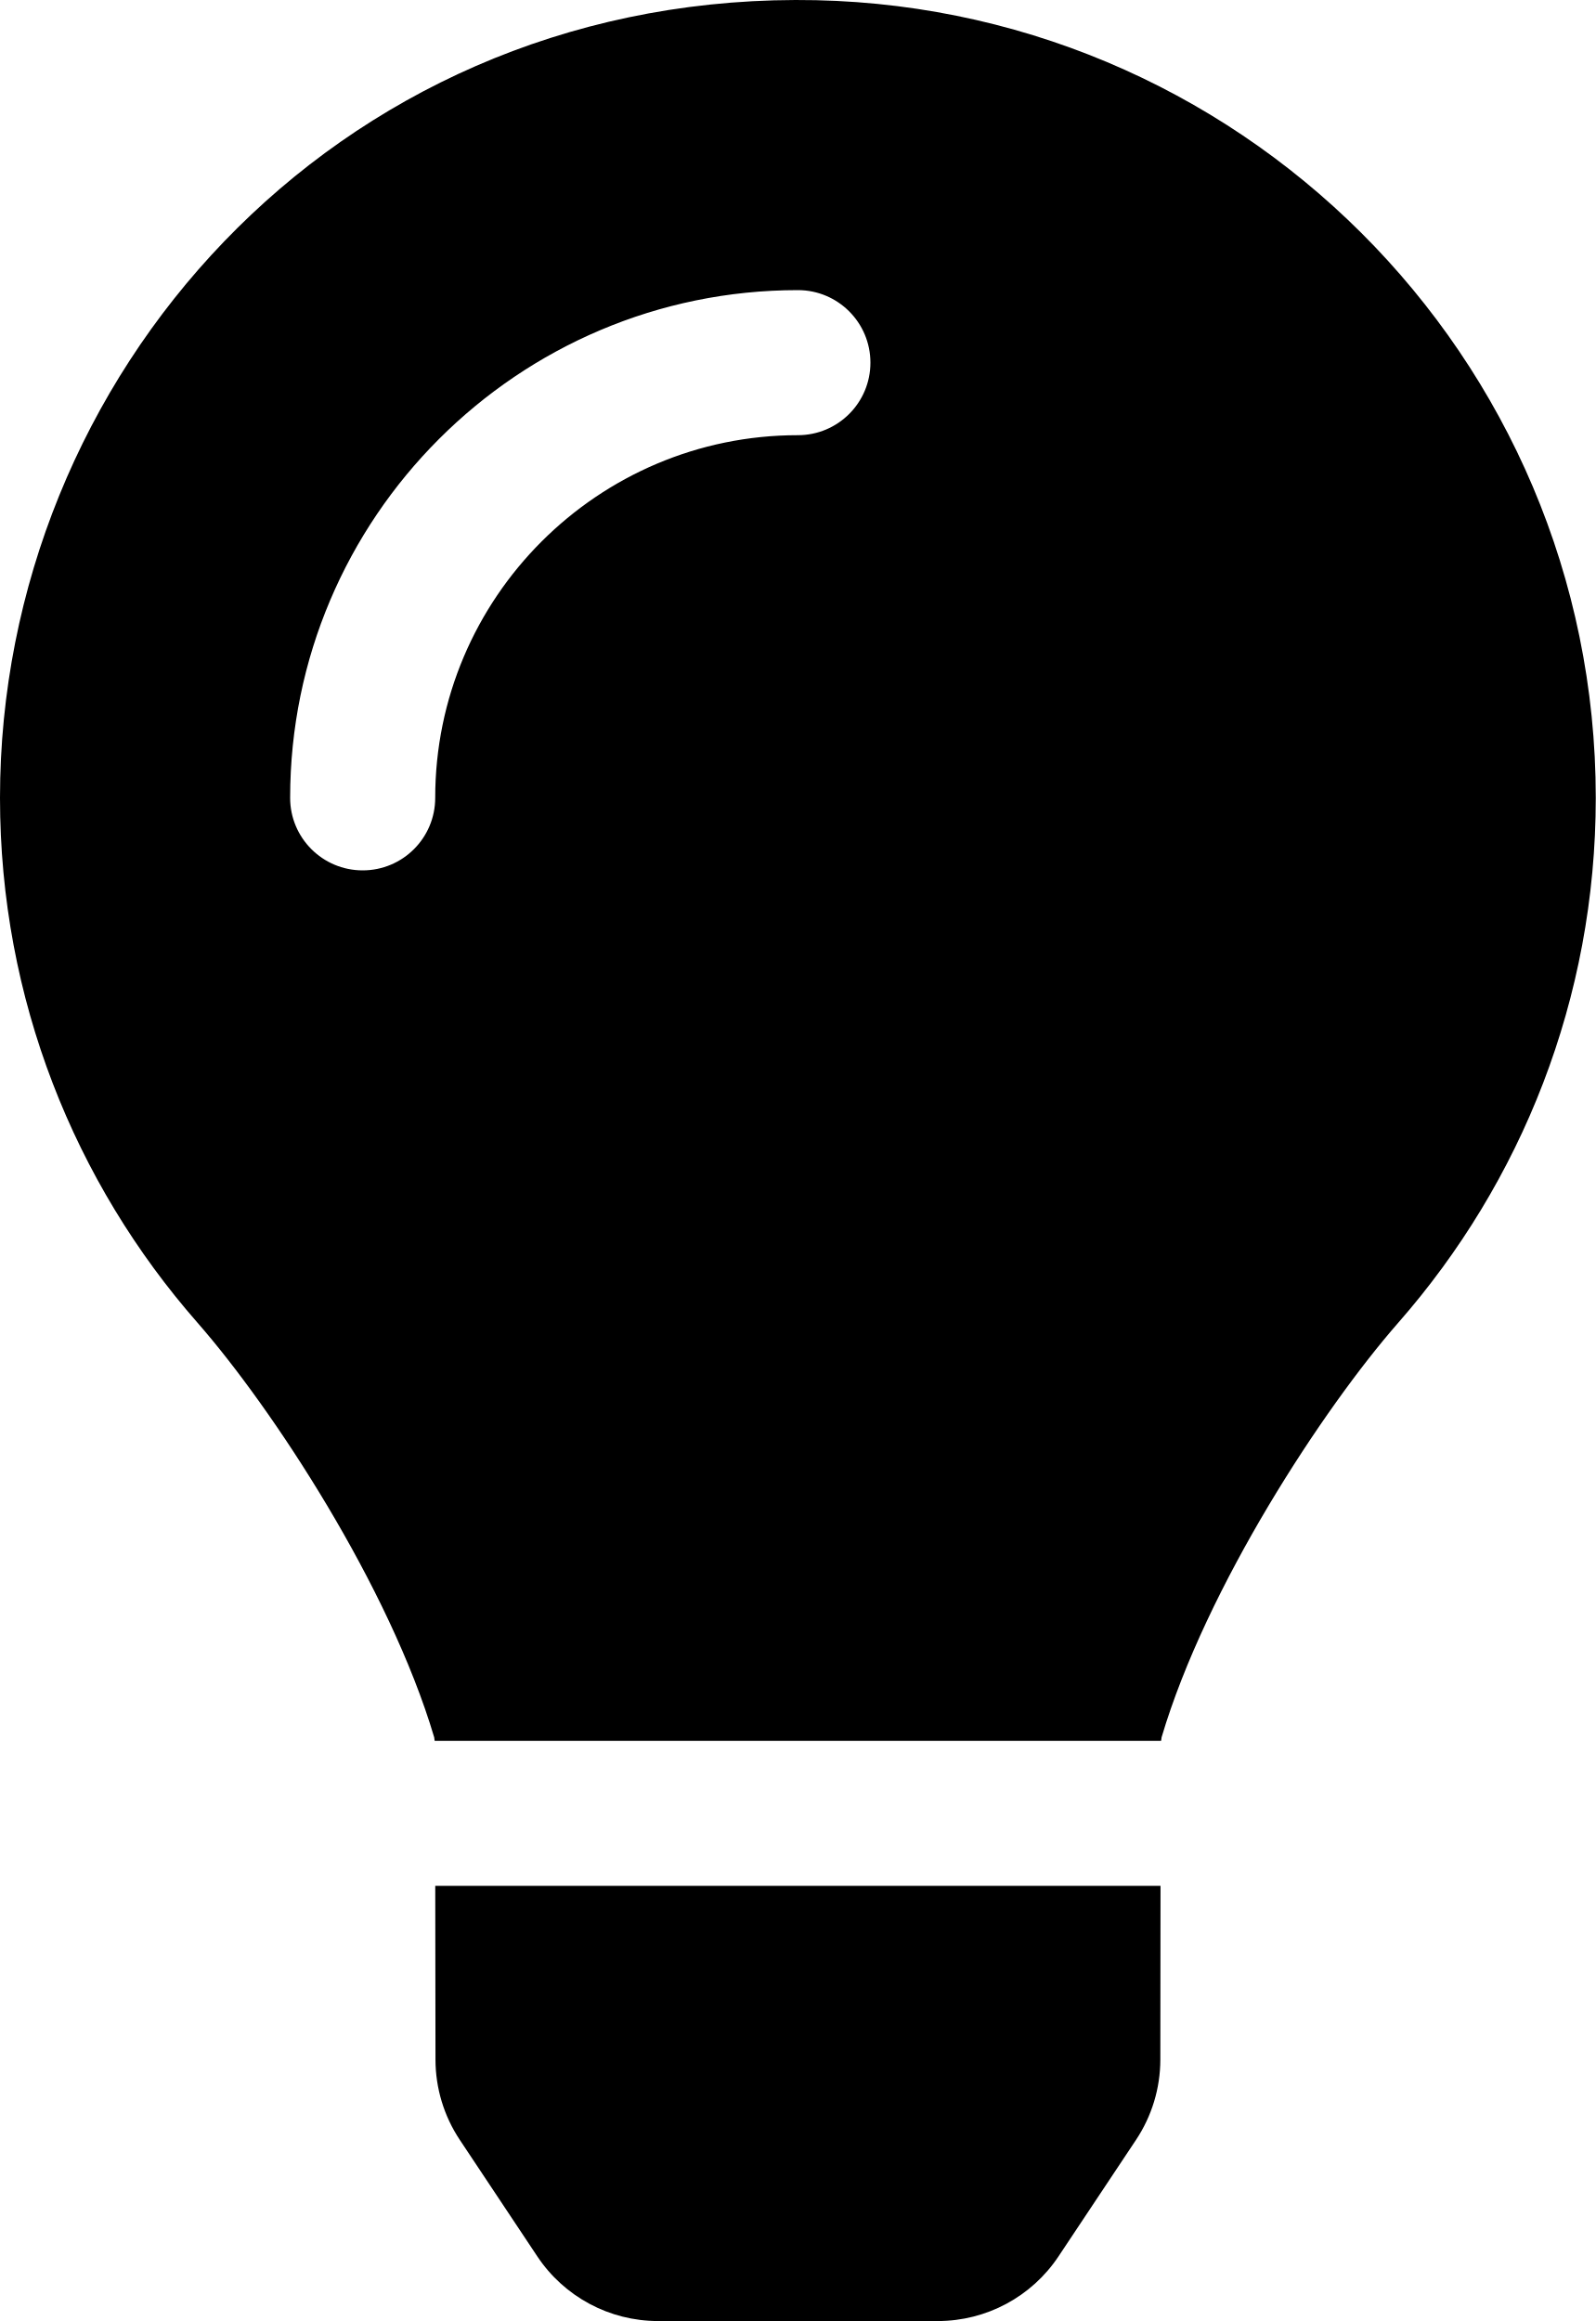
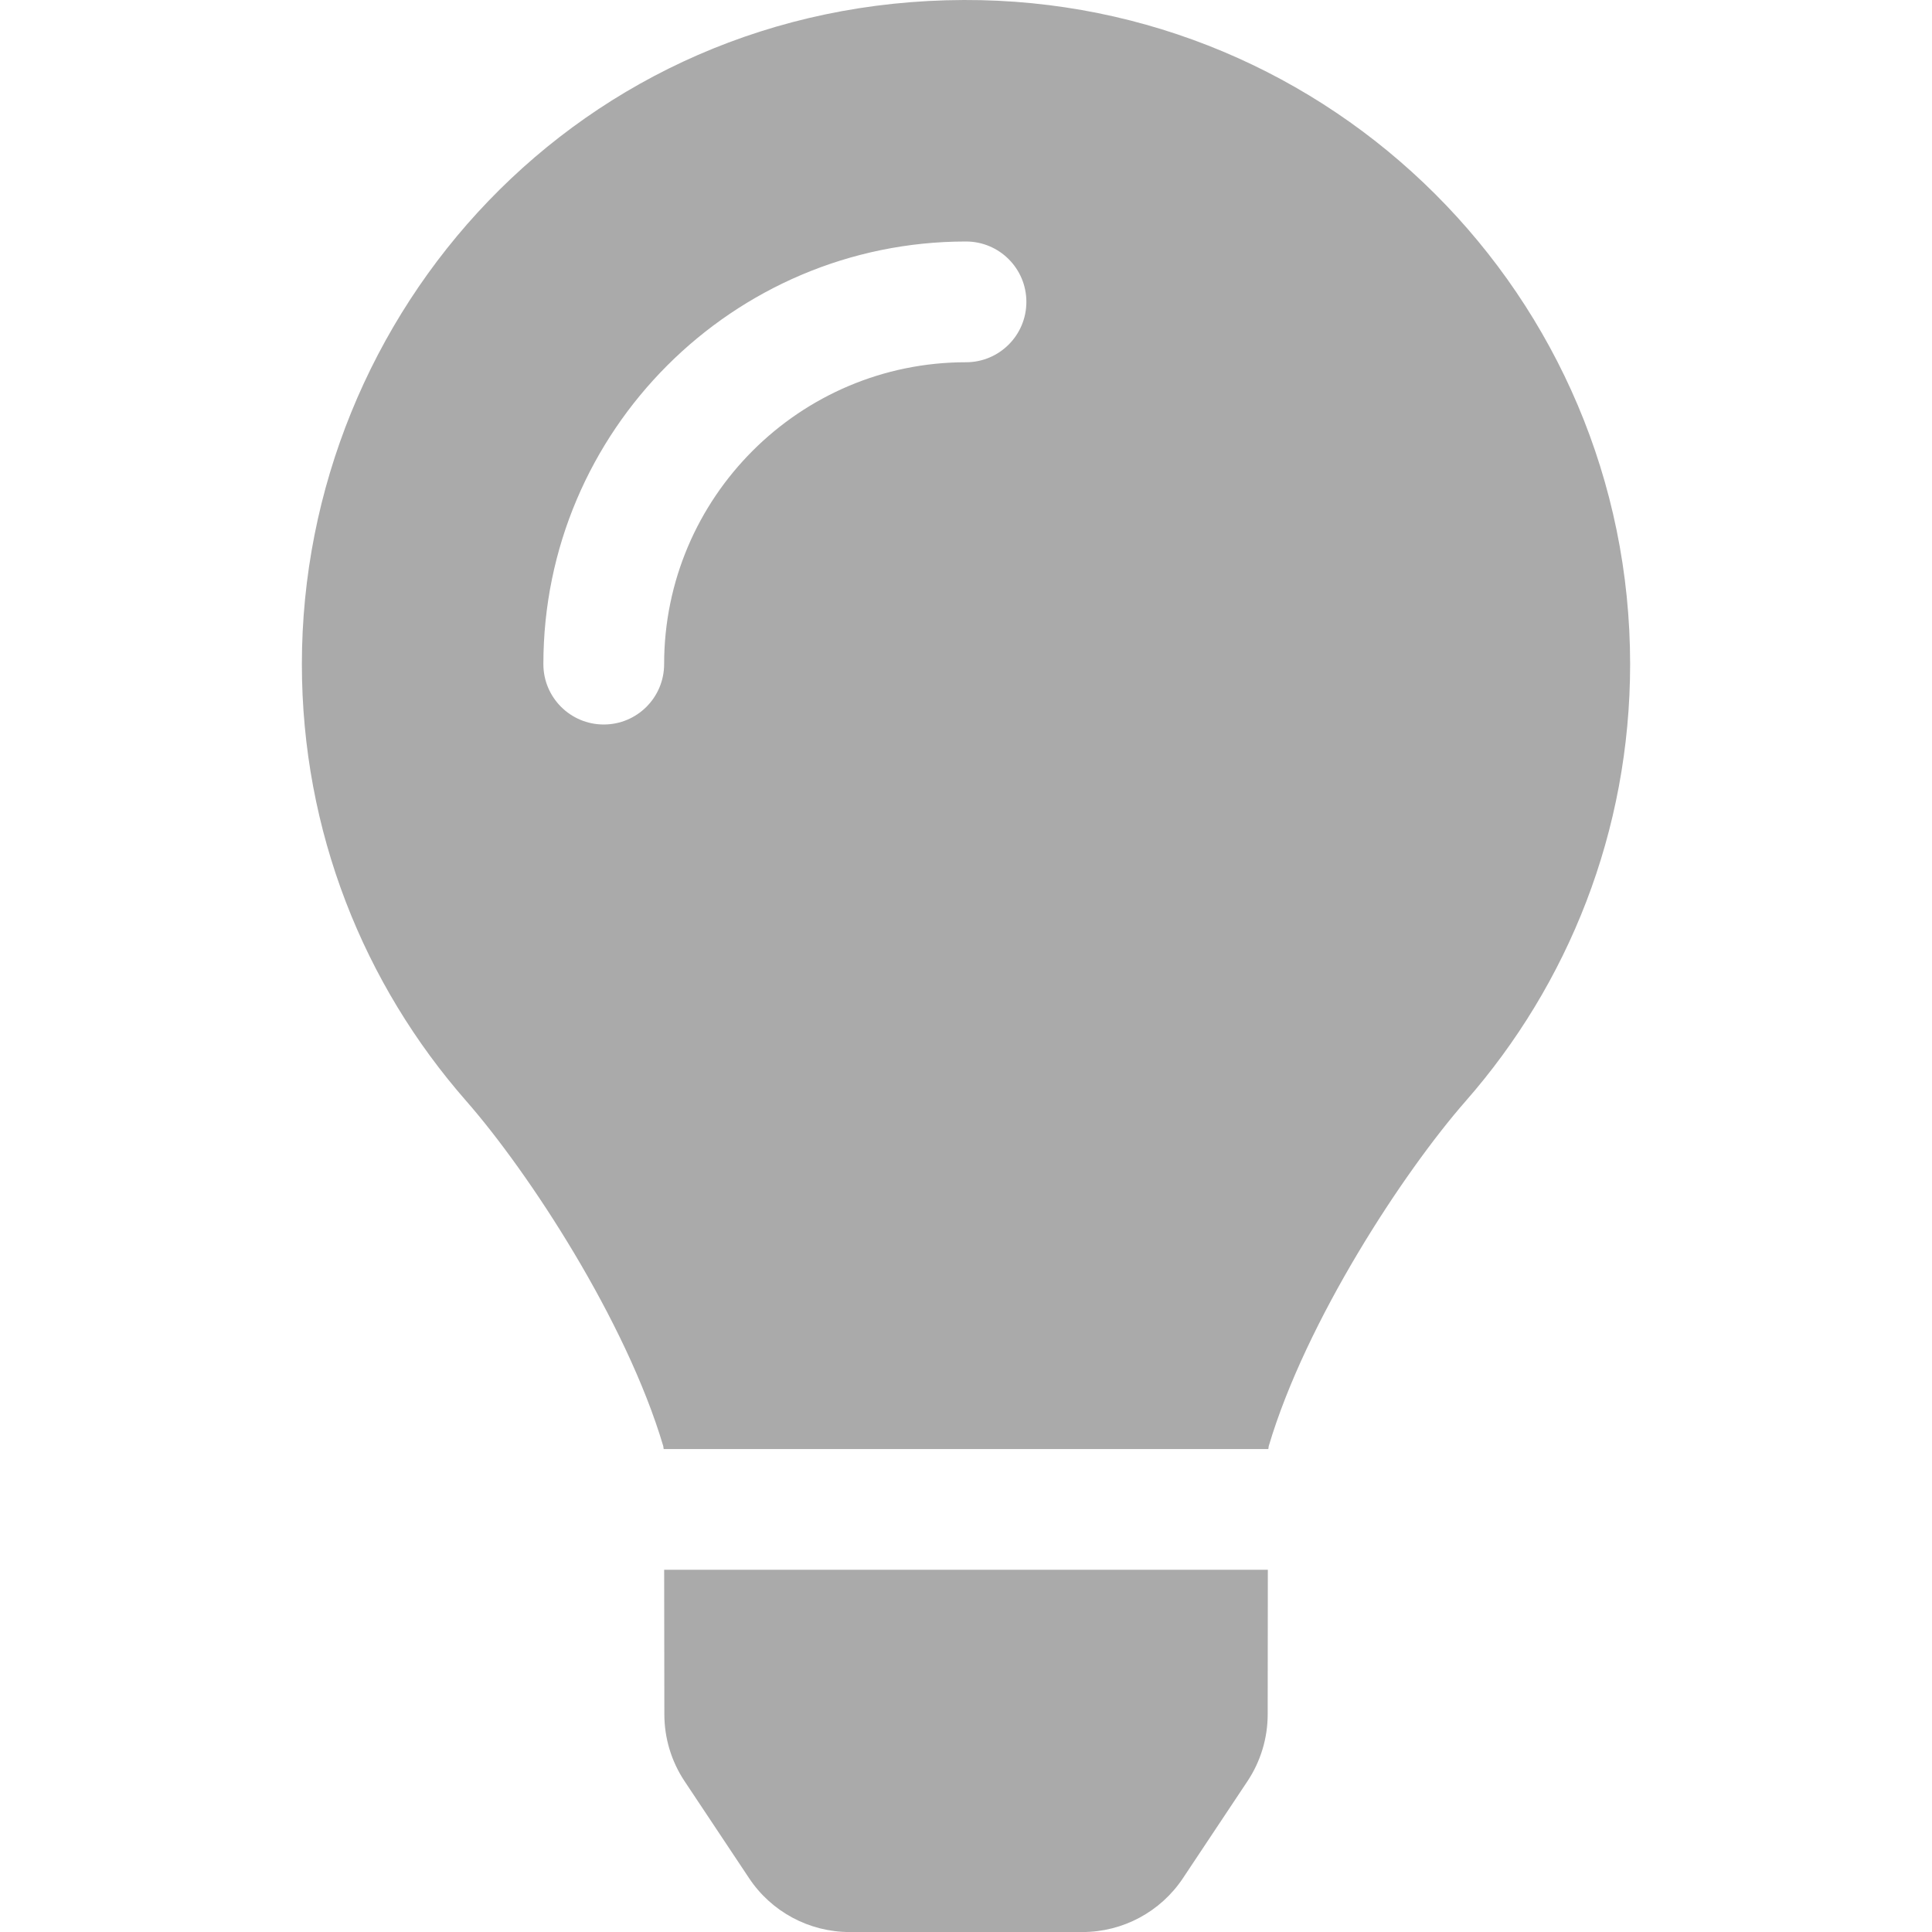
- <svg xmlns="http://www.w3.org/2000/svg" aria-hidden="true" focusable="false" data-prefix="fas" data-icon="lightbulb" class="svg-inline--fa fa-lightbulb fa-w-11" role="img" viewBox="0 0 352 512">
-   <path fill="currentColor" d="M96.06 454.35c.01 6.29 1.87 12.45 5.36 17.69l17.09 25.69a31.99 31.99 0 0 0 26.64 14.28h61.71a31.99 31.99 0 0 0 26.64-14.28l17.09-25.69a31.989 31.989 0 0 0 5.36-17.69l.04-38.35H96.01l.05 38.35zM0 176c0 44.37 16.45 84.85 43.56 115.78 16.52 18.85 42.36 58.23 52.21 91.45.04.26.07.52.11.78h160.24c.04-.26.07-.51.11-.78 9.85-33.22 35.69-72.6 52.21-91.45C335.55 260.85 352 220.37 352 176 352 78.61 272.91-.3 175.45 0 73.44.31 0 82.97 0 176zm176-80c-44.11 0-80 35.89-80 80 0 8.84-7.16 16-16 16s-16-7.16-16-16c0-61.76 50.24-112 112-112 8.84 0 16 7.16 16 16s-7.16 16-16 16z" />
+ <svg xmlns="http://www.w3.org/2000/svg" width="22" height="22" aria-hidden="true" focusable="false" data-prefix="fas" data-icon="lightbulb" class="svg-inline--fa fa-lightbulb fa-w-11" role="img" viewBox="0 0 352 512">
+   <path fill="#AAAAAA" d="M96.06 454.35c.01 6.29 1.87 12.45 5.36 17.69l17.09 25.69a31.99 31.99 0 0 0 26.64 14.28h61.71a31.99 31.99 0 0 0 26.64-14.28l17.09-25.69a31.989 31.989 0 0 0 5.36-17.69l.04-38.35H96.01l.05 38.35zM0 176c0 44.37 16.45 84.85 43.56 115.78 16.52 18.85 42.36 58.23 52.21 91.45.04.26.07.52.11.78h160.24c.04-.26.07-.51.11-.78 9.85-33.22 35.69-72.6 52.21-91.45C335.55 260.85 352 220.37 352 176 352 78.61 272.91-.3 175.45 0 73.44.31 0 82.97 0 176zm176-80c-44.11 0-80 35.89-80 80 0 8.84-7.16 16-16 16s-16-7.16-16-16c0-61.76 50.24-112 112-112 8.84 0 16 7.16 16 16s-7.16 16-16 16z" />
</svg>
